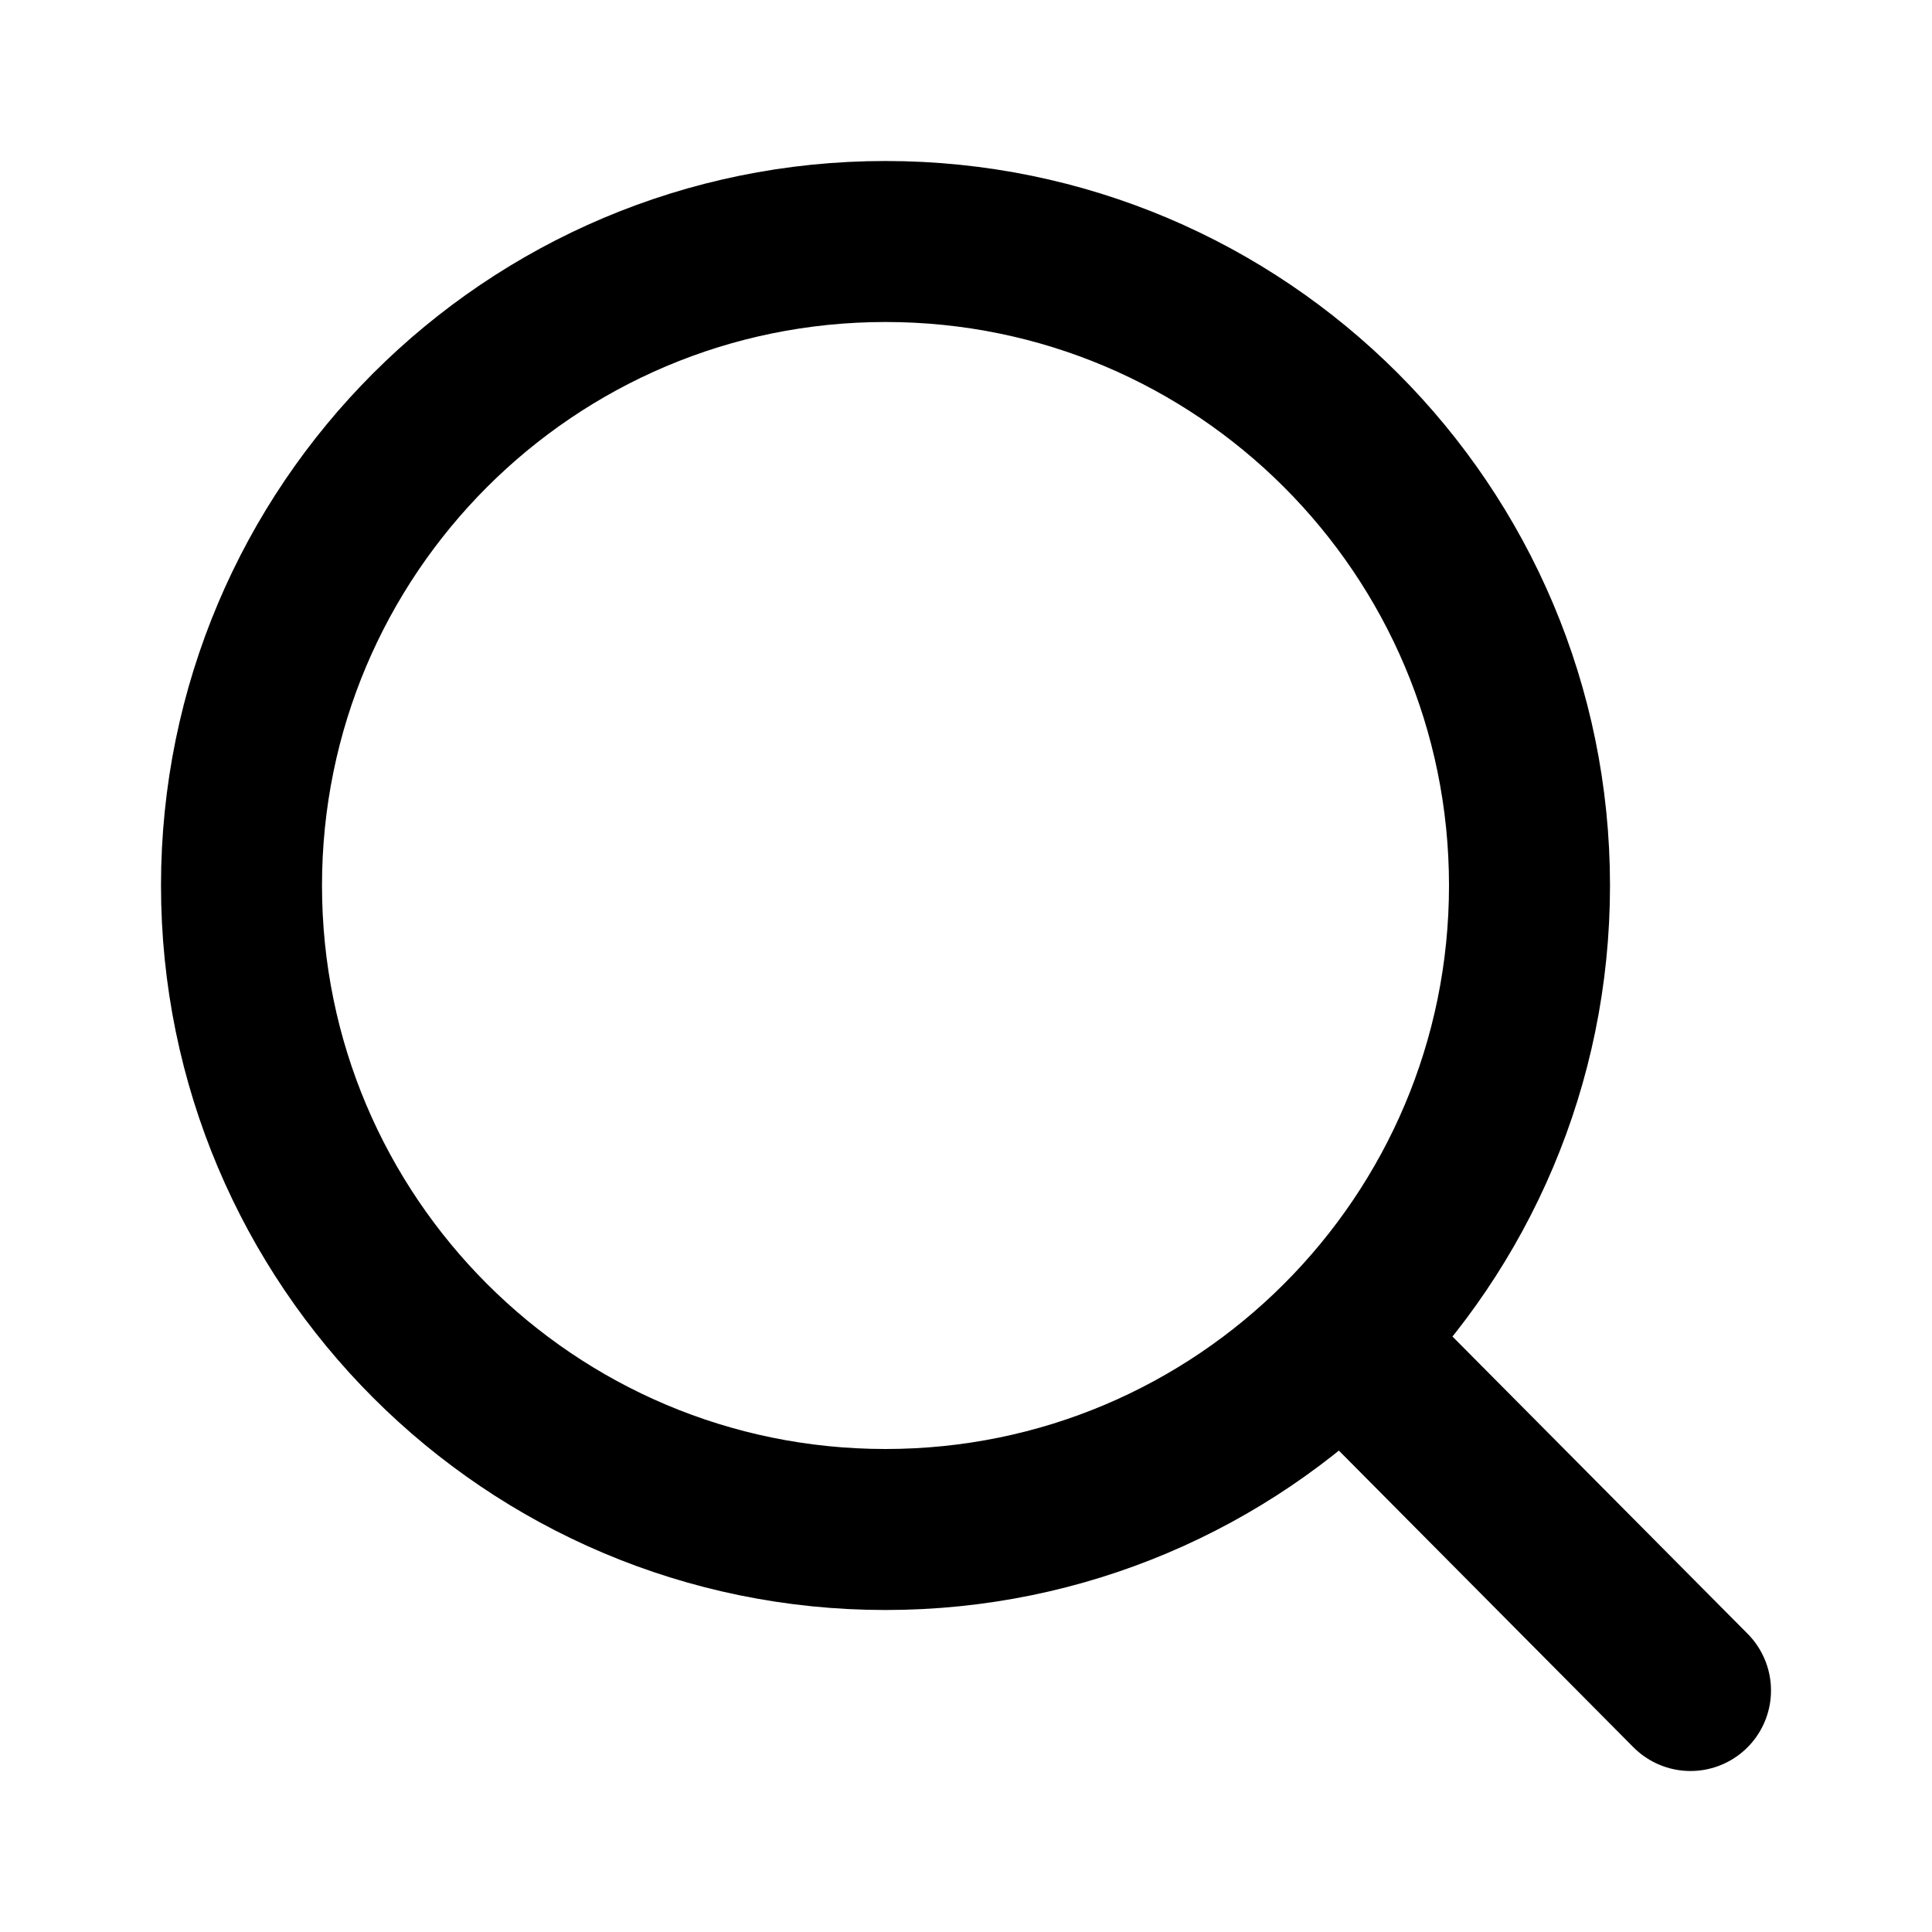
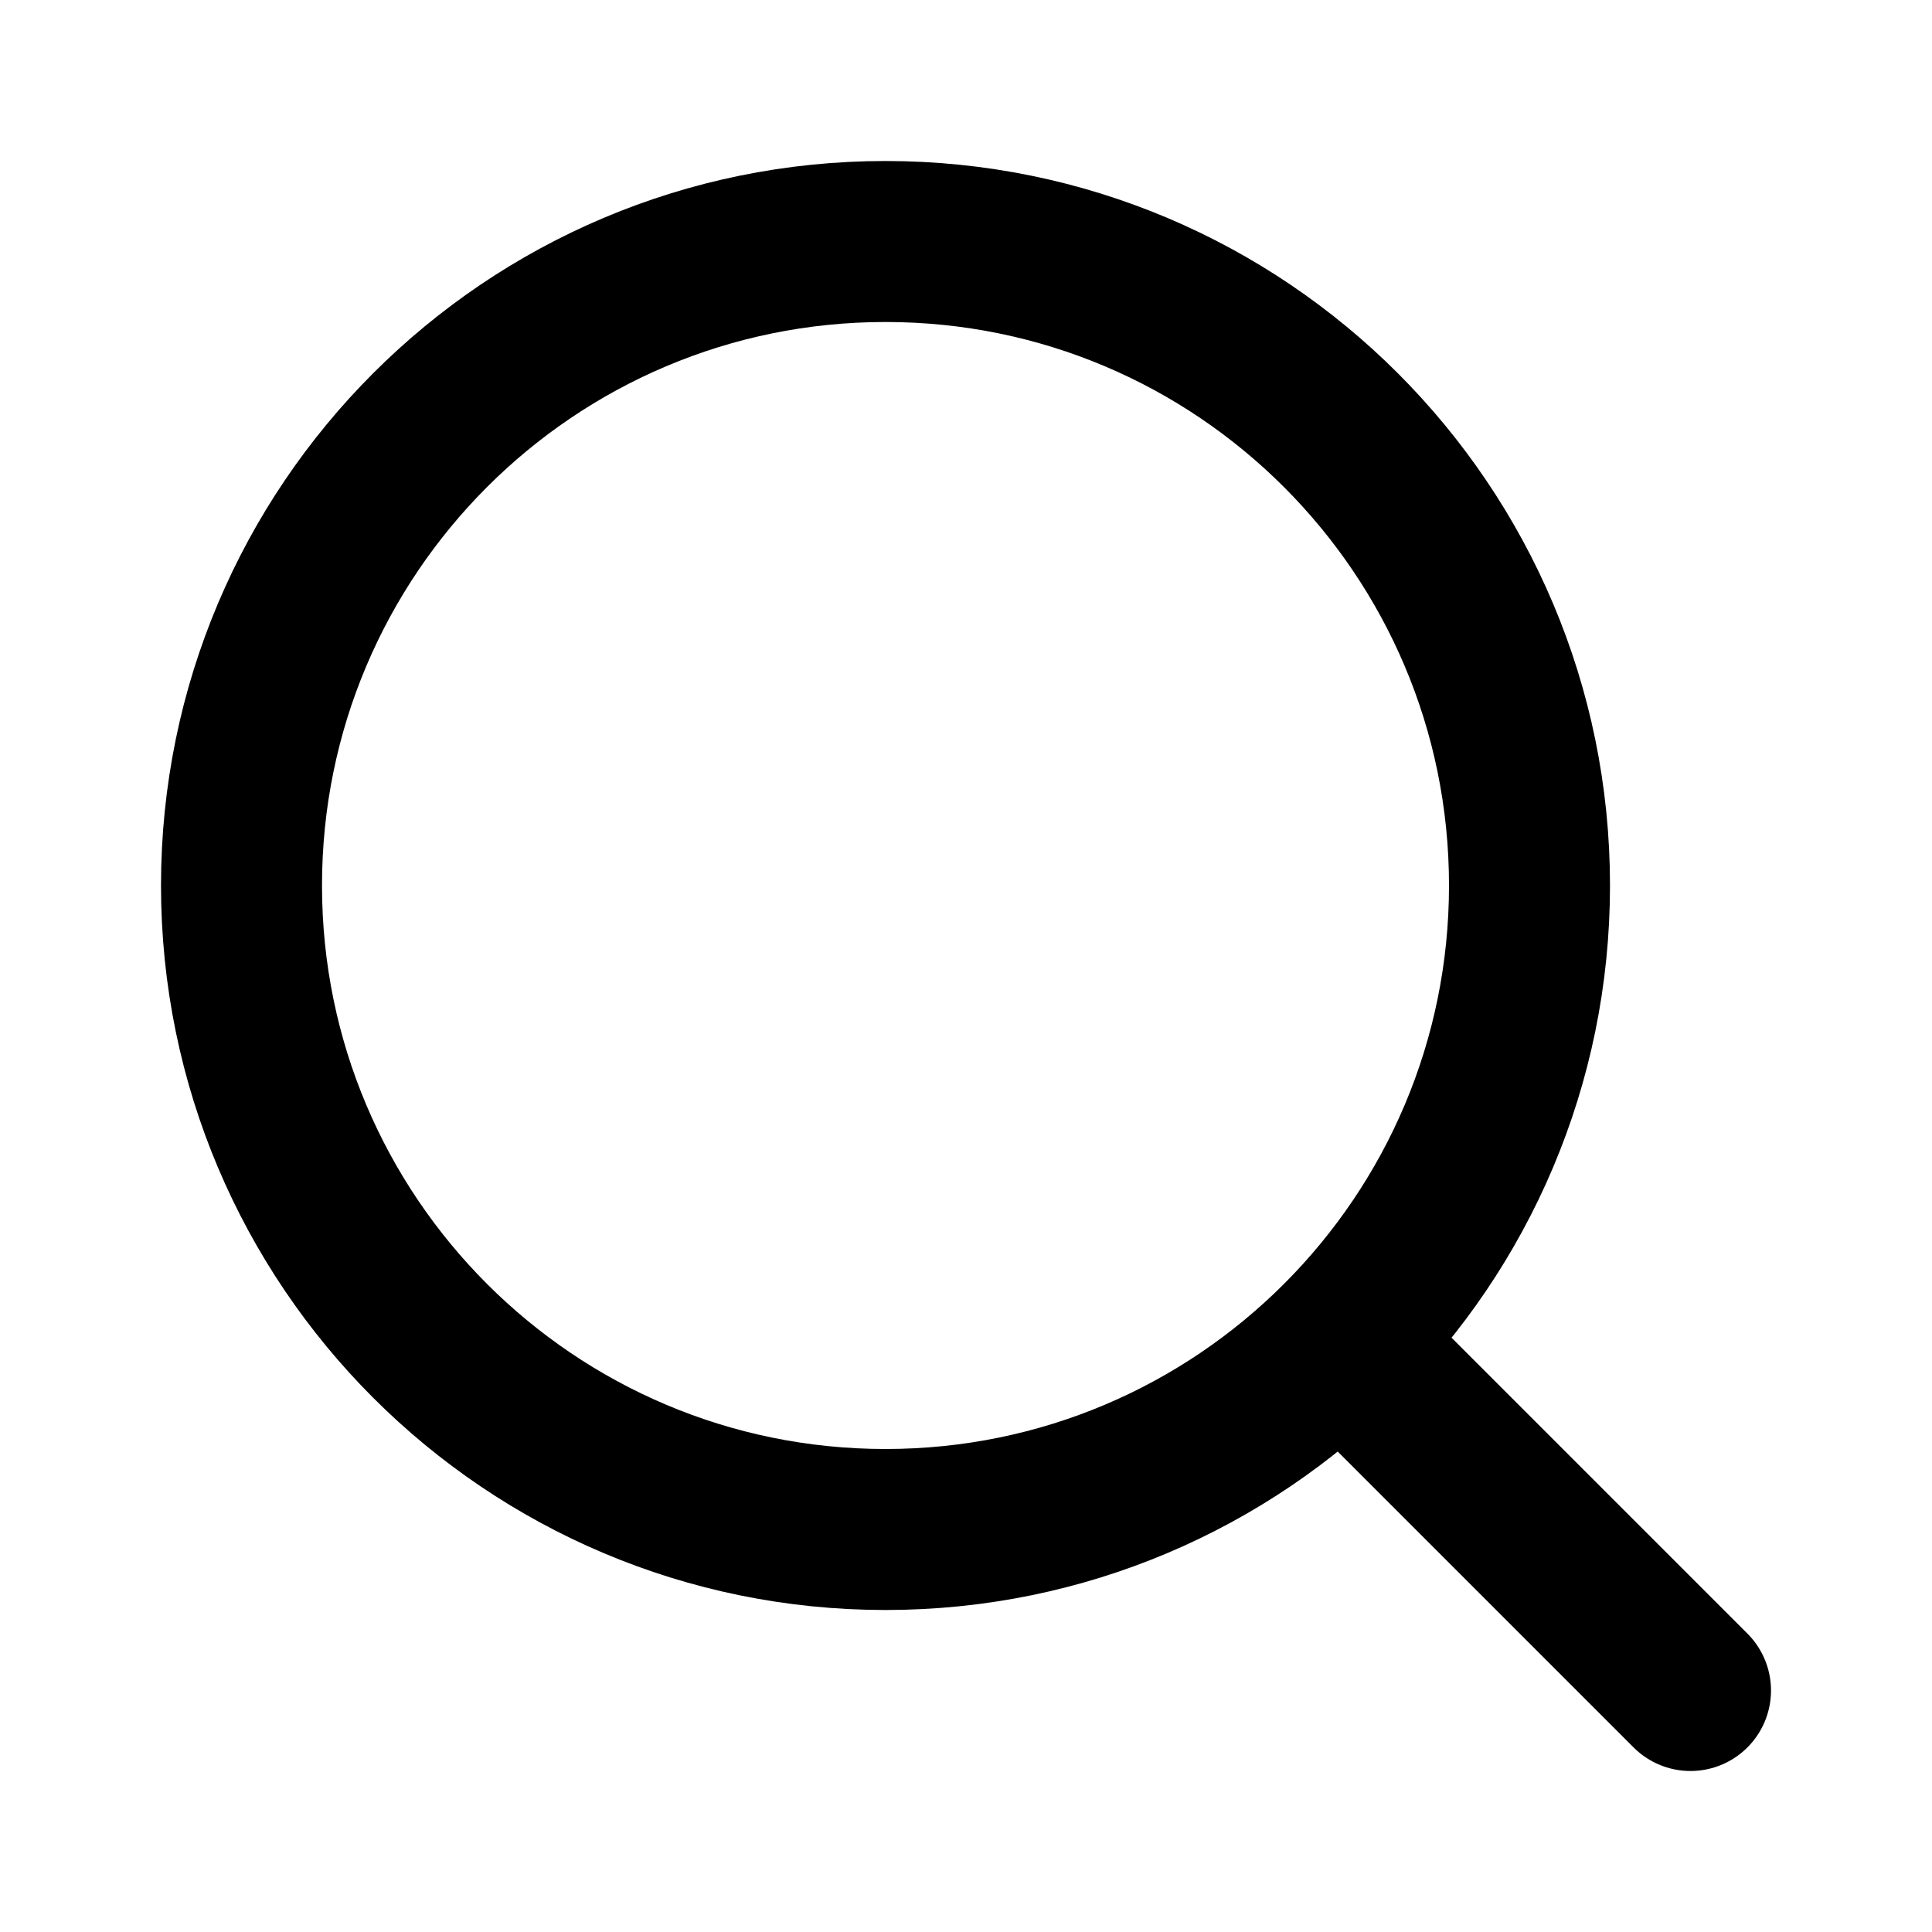
- <svg xmlns="http://www.w3.org/2000/svg" width="800px" height="800px" viewBox="0 0 24 24" fill="none">
-   <path d="M16.672 16.641L21 21M19 11C19 15.418 15.418 19 11 19C6.582 19 3 15.418 3 11C3 6.582 6.582 3 11 3C15.418 3 19 6.582 19 11Z" stroke="#000000" stroke-width="2" stroke-linecap="round" stroke-linejoin="round" />
+ <svg xmlns="http://www.w3.org/2000/svg" width="24" height="24" viewBox="0 0 24 24" fill="none" stroke="currentColor" stroke-width="2" stroke-linecap="round" stroke-linejoin="round">
+   <path d="m21 21-4.34-4.34" />
+   <circle cx="11" cy="11" r="8" />
</svg>
